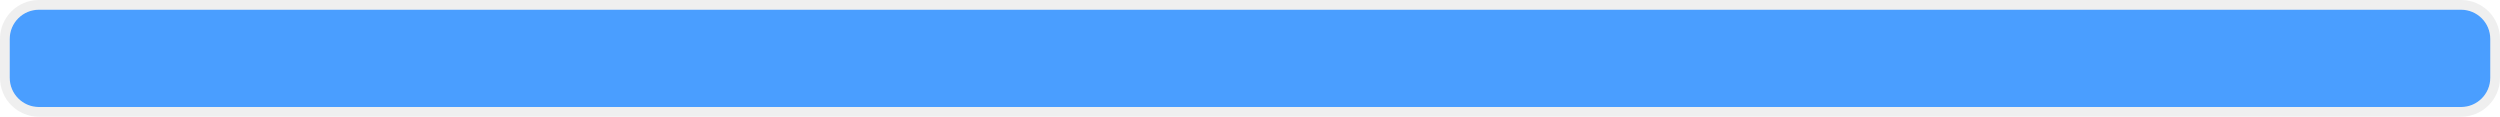
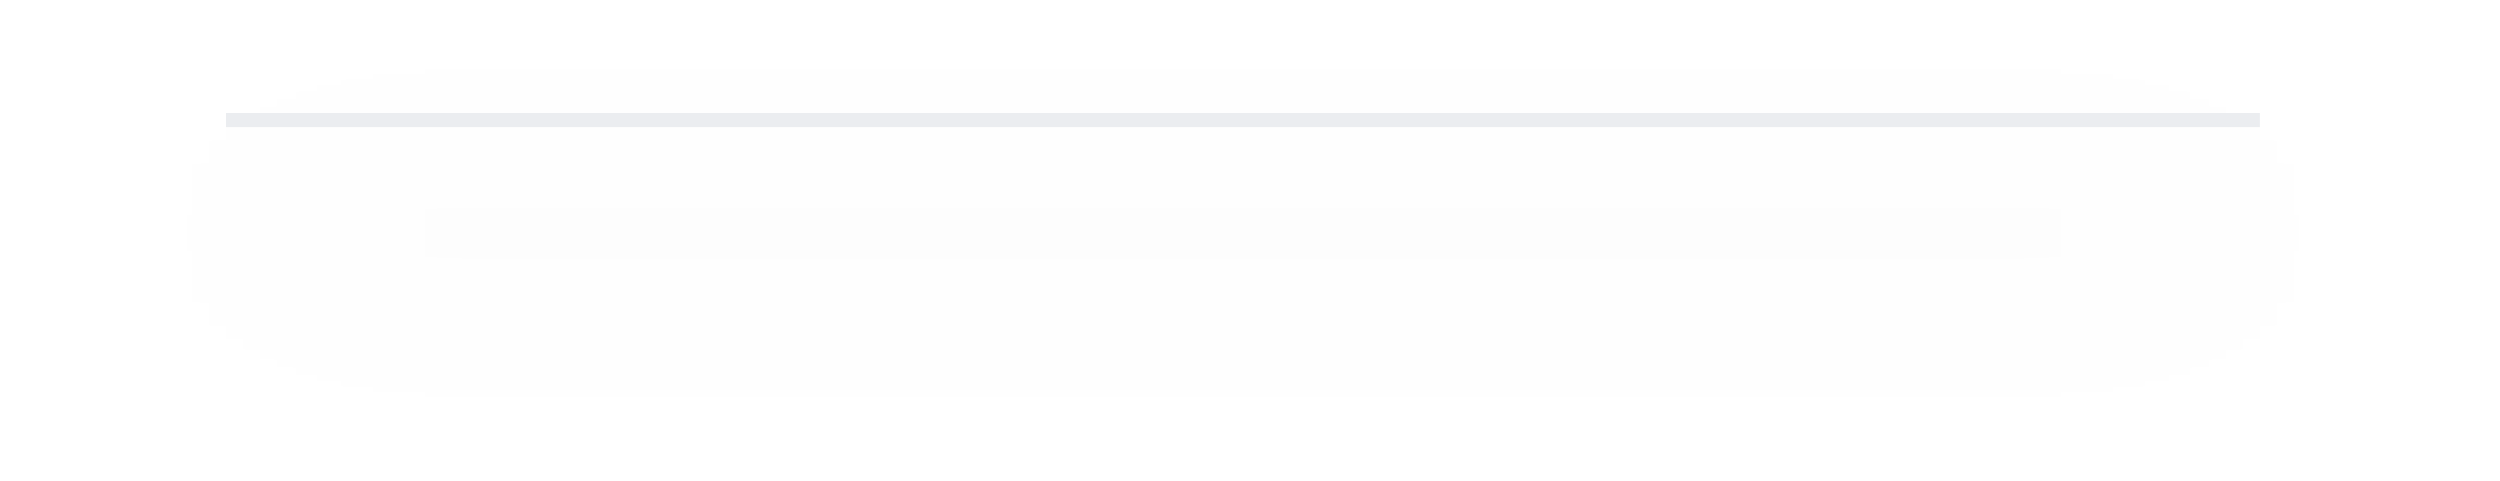
- <svg xmlns="http://www.w3.org/2000/svg" version="1.1" width="257px" height="12px">
-   <g transform="matrix(1 0 0 1 -1120 -796 )">
-     <path d="M 1121 800  A 3 3 0 0 1 1124 797 L 1373 797  A 3 3 0 0 1 1376 800 L 1376 804  A 3 3 0 0 1 1373 807 L 1124 807  A 3 3 0 0 1 1121 804 L 1121 800  Z " fill-rule="nonzero" fill="#4a9eff" stroke="none" />
-     <path d="M 1120.5 800  A 3.5 3.5 0 0 1 1124 796.5 L 1373 796.5  A 3.5 3.5 0 0 1 1376.5 800 L 1376.5 804  A 3.5 3.5 0 0 1 1373 807.5 L 1124 807.5  A 3.5 3.5 0 0 1 1120.5 804 L 1120.5 800  Z " stroke-width="1" stroke="#797979" fill="none" stroke-opacity="0.118" />
+ <svg xmlns="http://www.w3.org/2000/svg" xmlns:xlink="http://www.w3.org/1999/xlink" version="1.1" width="177px" height="34px">
+   <defs>
+     <filter x="647px" y="256px" width="177px" height="34px" filterUnits="userSpaceOnUse" id="filter784">
+       <feOffset dx="0" dy="8" in="SourceAlpha" result="shadowOffsetInner" />
+       <feGaussianBlur stdDeviation="8" in="shadowOffsetInner" result="shadowGaussian" />
+       <feComposite in2="shadowGaussian" operator="atop" in="SourceAlpha" result="shadowComposite" />
+       <feColorMatrix type="matrix" values="0 0 0 0 0.122  0 0 0 0 0.153  0 0 0 0 0.2  0 0 0 0.122 0  " in="shadowComposite" />
+     </filter>
+     <g id="widget785">
+       <path d="M 0 0.5  L 144 0.5  " stroke-width="1" stroke="#ebedf0" fill="none" transform="matrix(1 0 0 1 663 264 )" />
+     </g>
+   </defs>
+   <g transform="matrix(1 0 0 1 -647 -256 )">
+     <use xlink:href="#widget785" filter="url(#filter784)" />
+     <use xlink:href="#widget785" />
  </g>
</svg>
